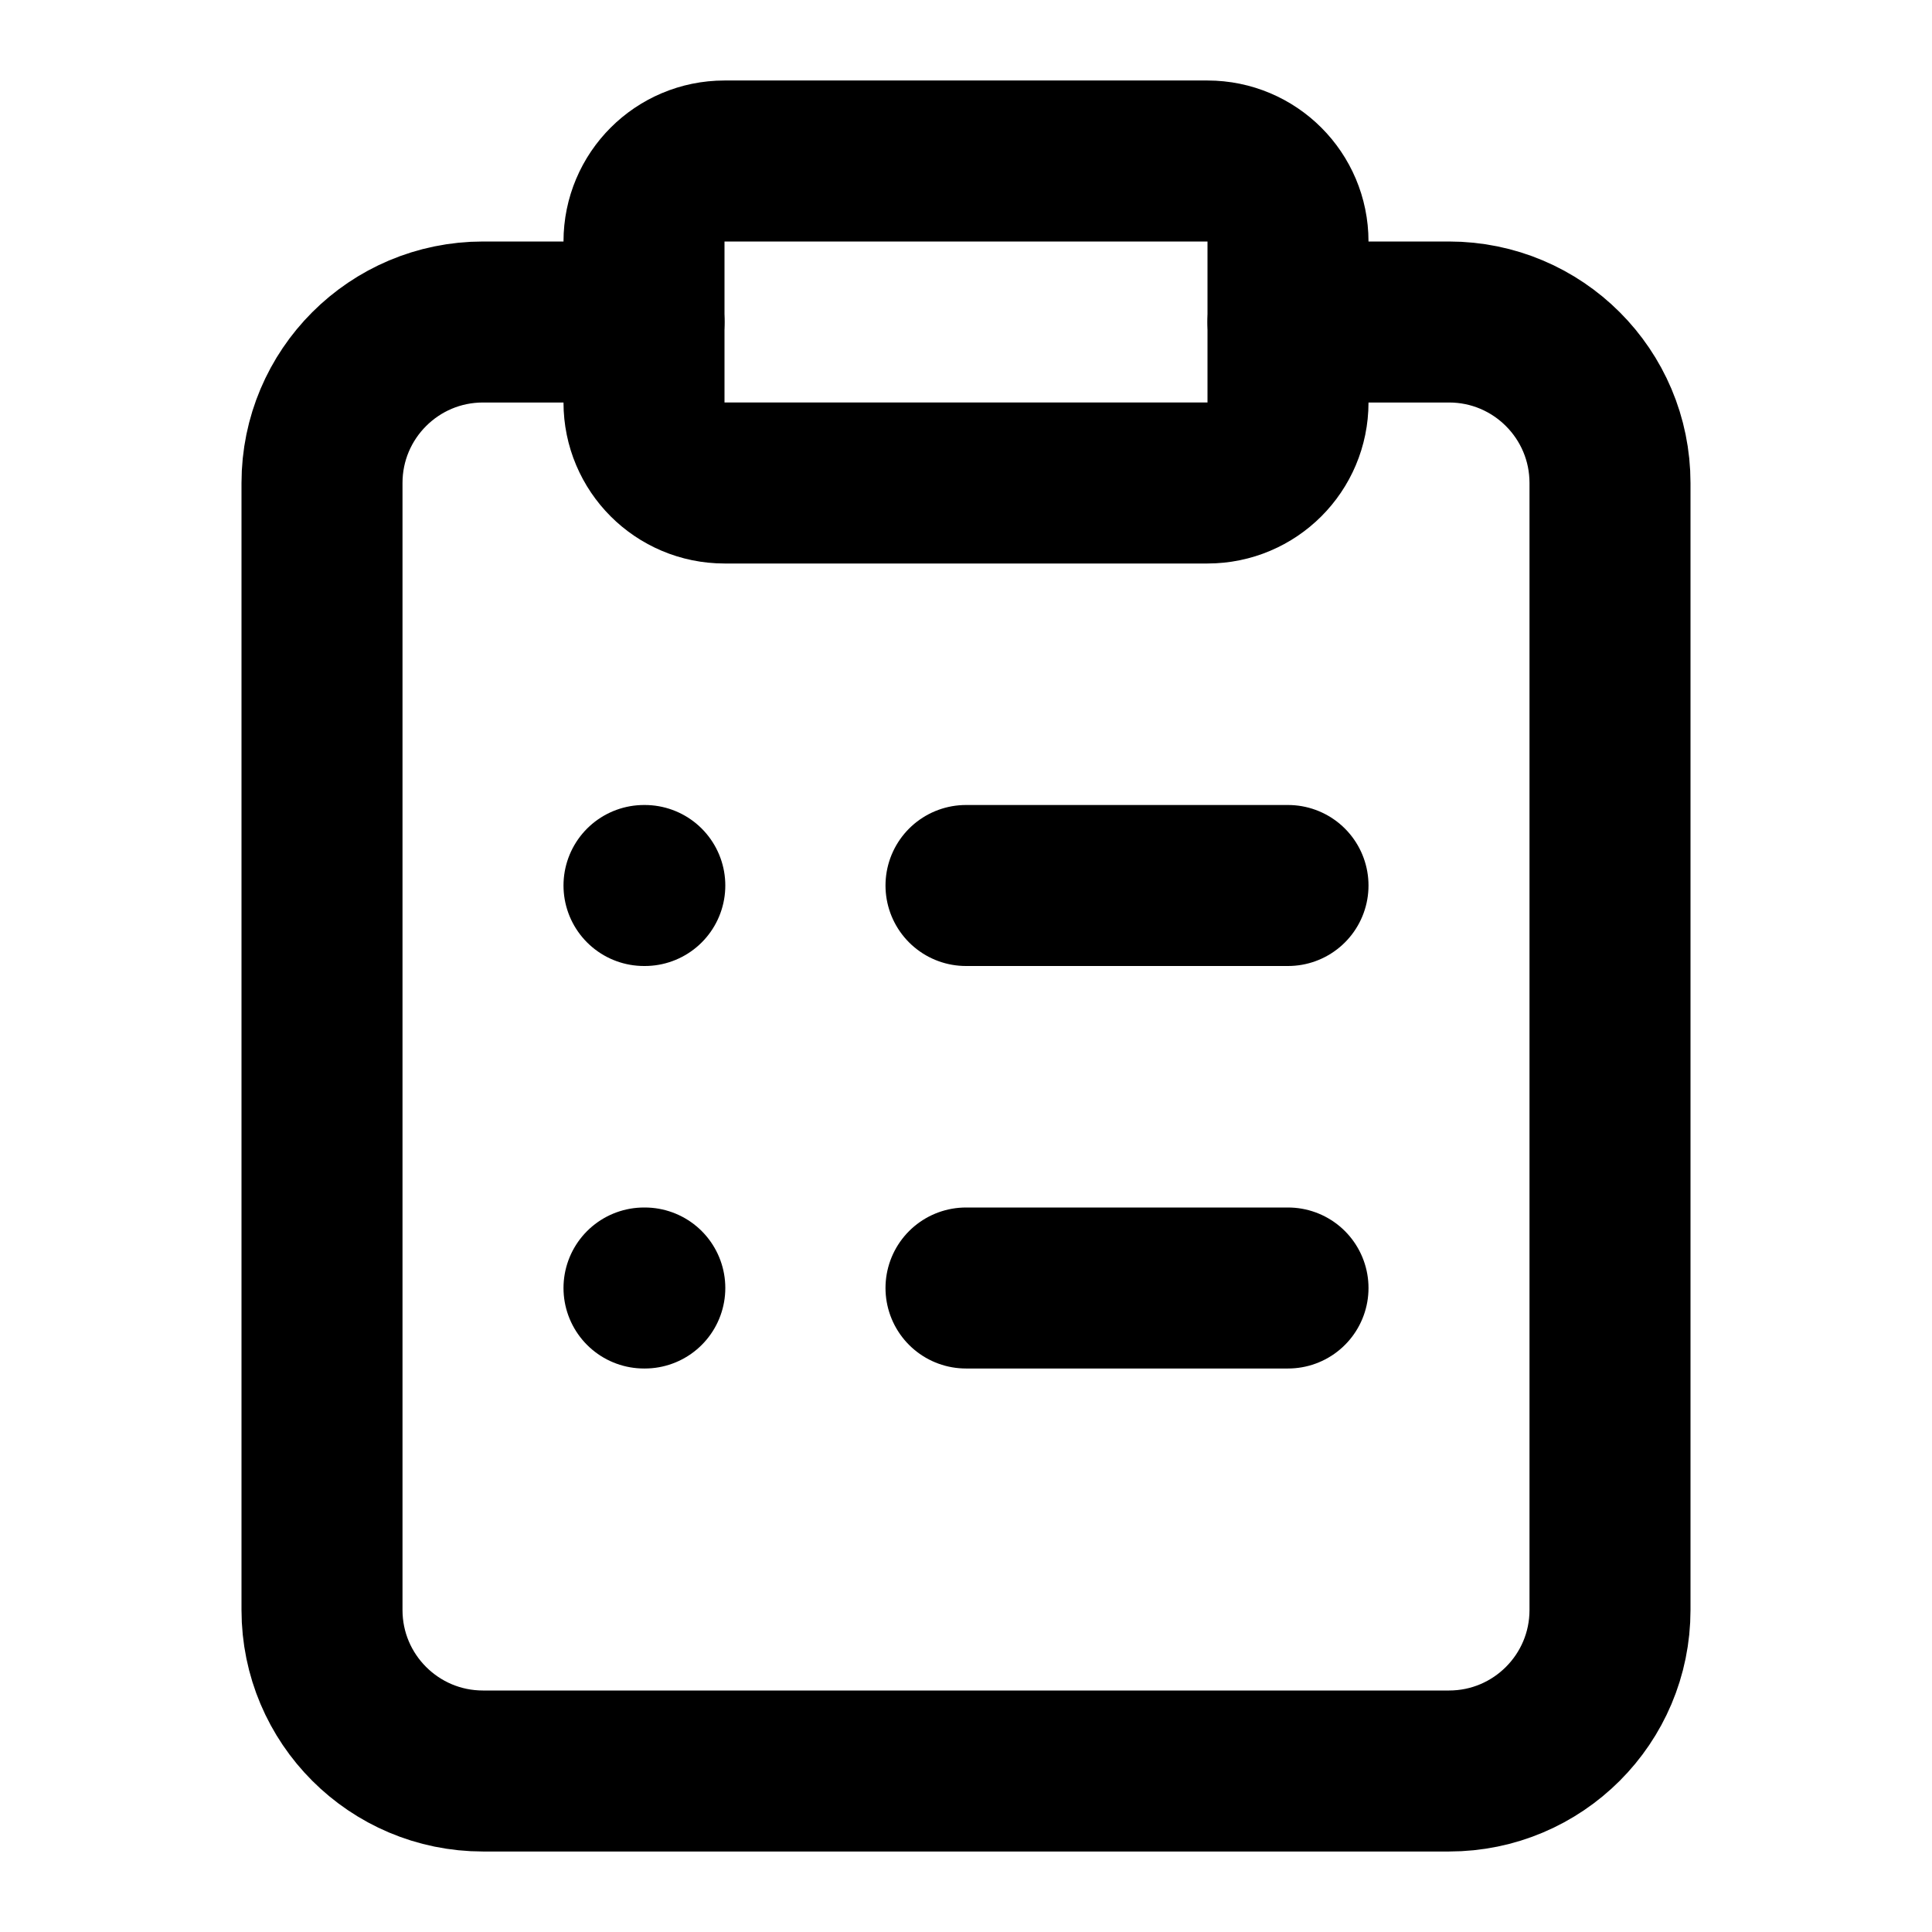
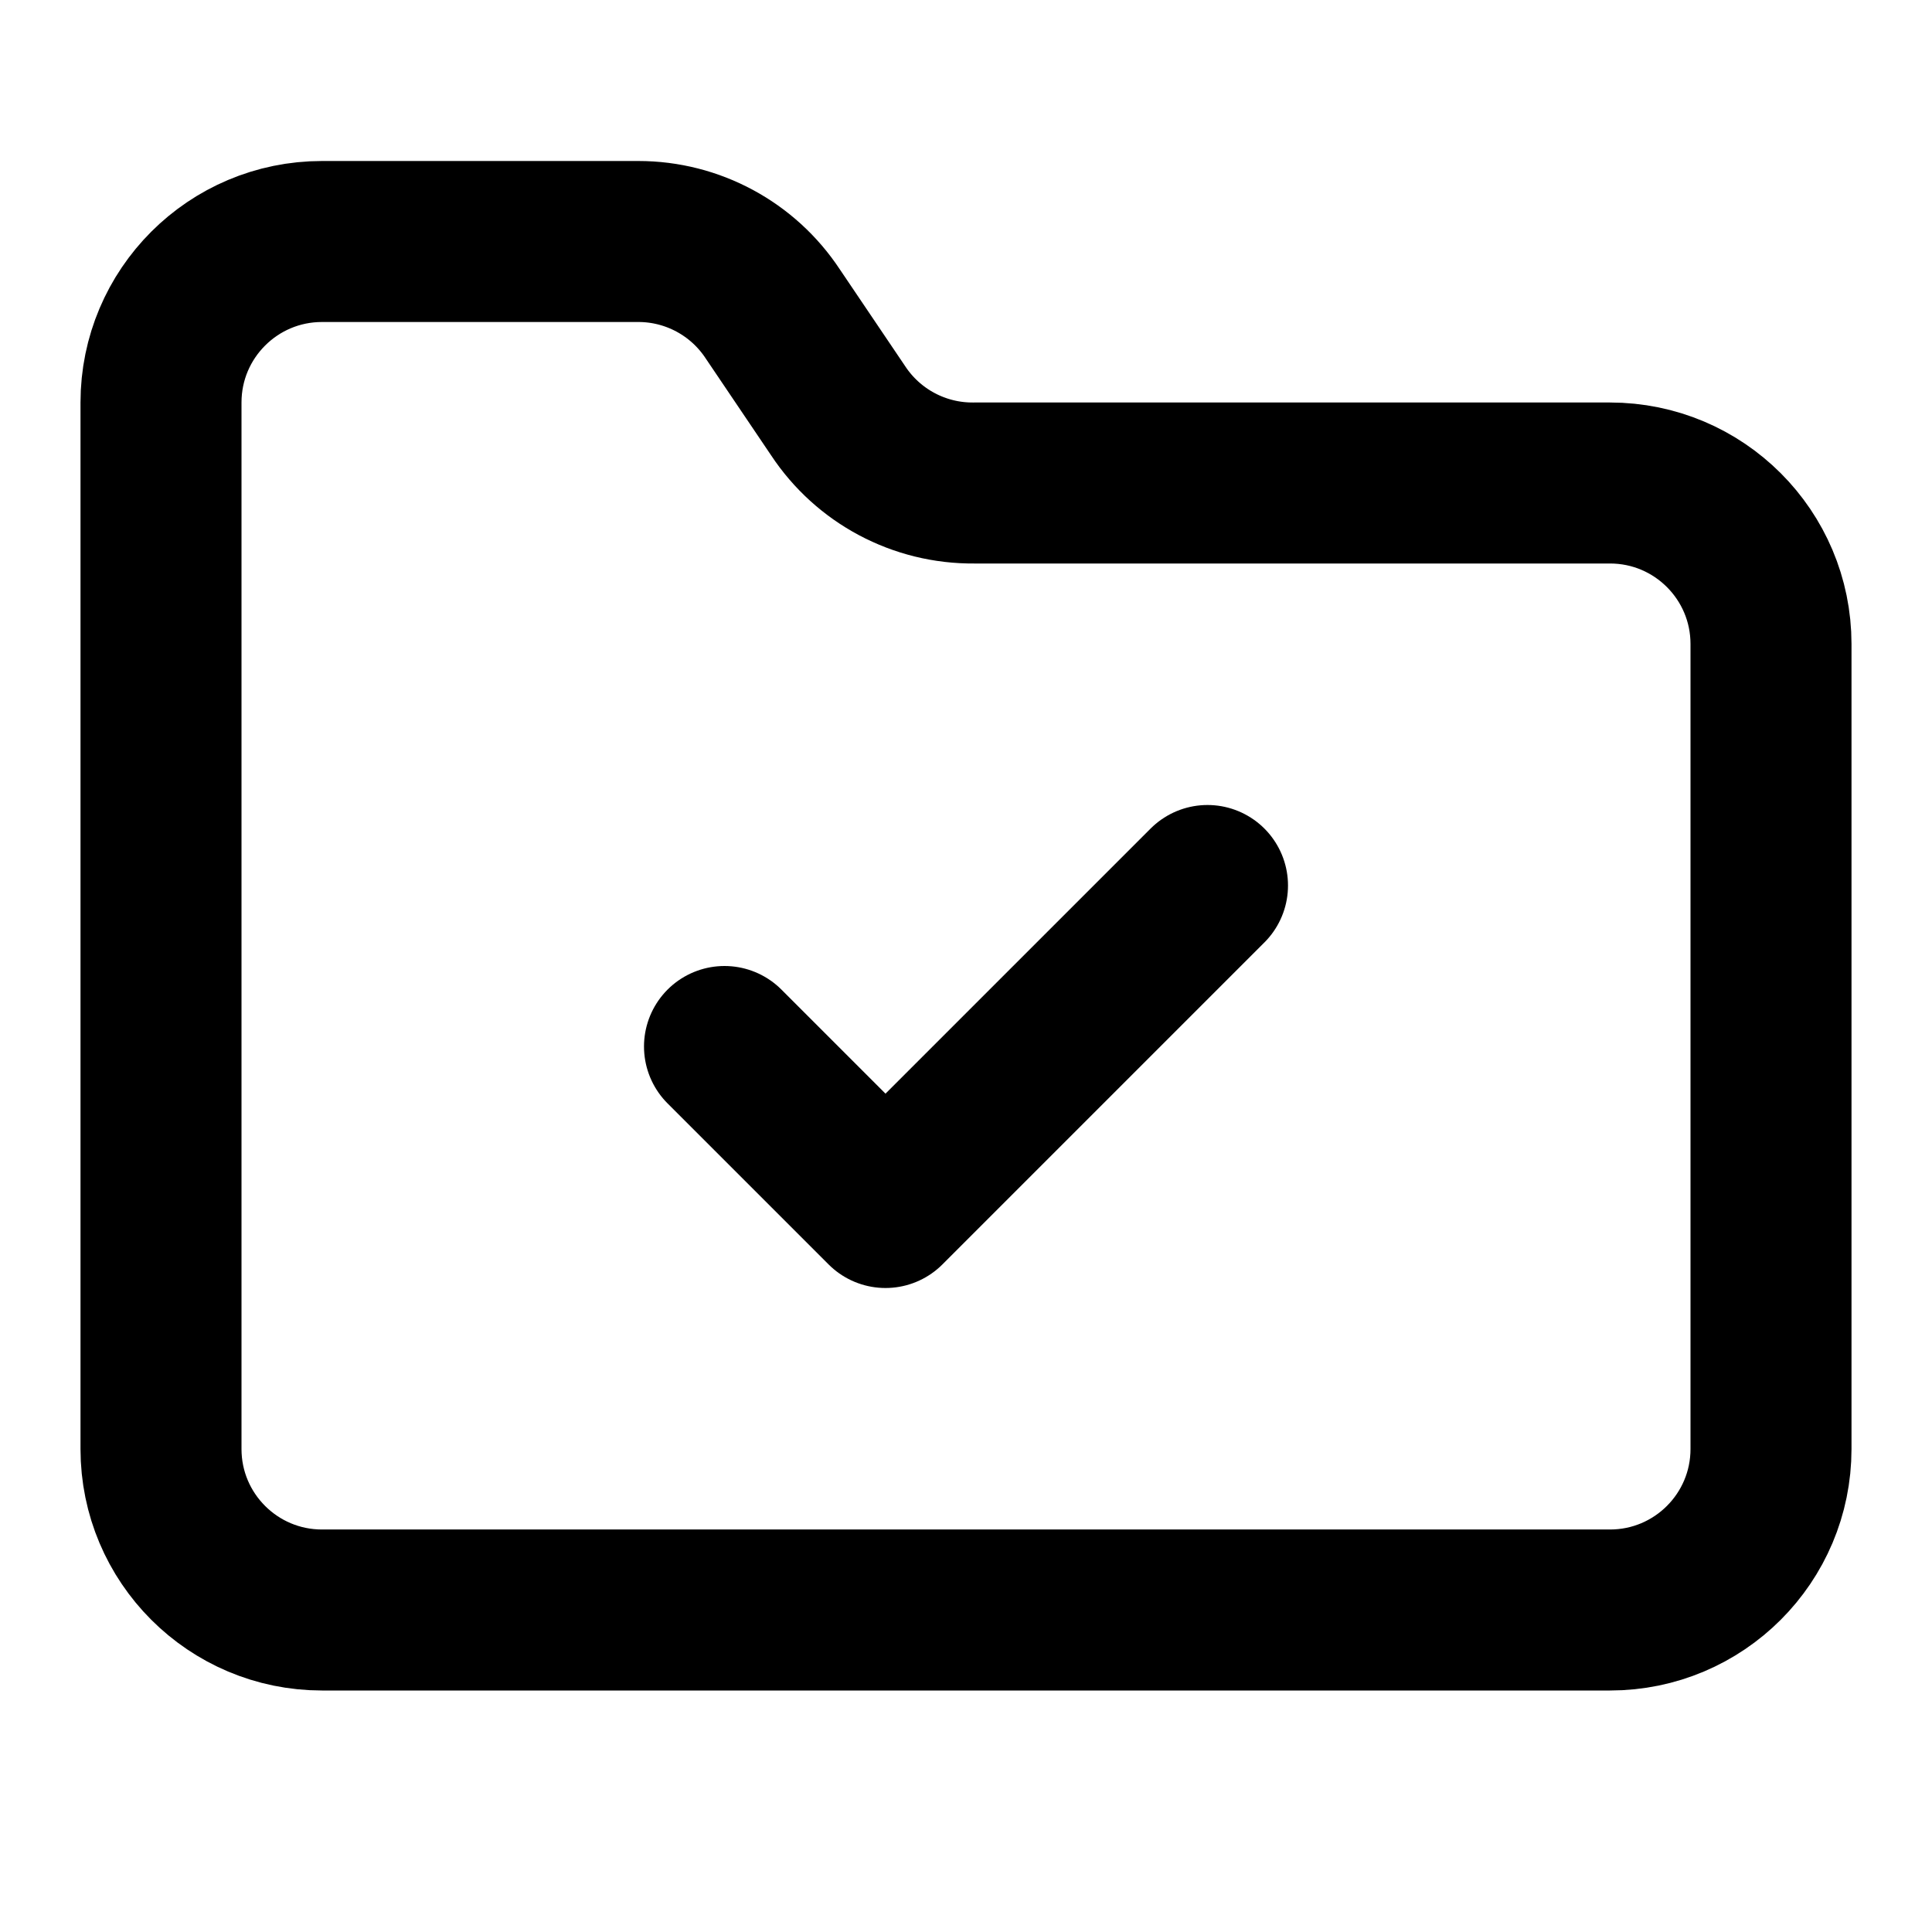
- <svg xmlns="http://www.w3.org/2000/svg" width="20" height="20" viewBox="0 0 24 24" fill="none" stroke="currentColor" stroke-width="2" stroke-linecap="round" stroke-linejoin="round" class="lucide lucide-clipboard-list-icon lucide-clipboard-list">
-   <rect width="8" height="4" x="8" y="2" rx="1" ry="1" />
-   <path d="M16 4h2a2 2 0 0 1 2 2v14a2 2 0 0 1-2 2H6a2 2 0 0 1-2-2V6a2 2 0 0 1 2-2h2" />
-   <path d="M12 11h4" />
-   <path d="M12 16h4" />
-   <path d="M8 11h.01" />
-   <path d="M8 16h.01" />
+ <svg xmlns="http://www.w3.org/2000/svg" width="24" height="24" viewBox="0 0 24 24" fill="none" stroke="currentColor" stroke-width="2" stroke-linecap="round" stroke-linejoin="round" class="lucide lucide-folder-check-icon lucide-folder-check">
+   <path d="M20 20a2 2 0 0 0 2-2V8a2 2 0 0 0-2-2h-7.9a2 2 0 0 1-1.69-.9L9.6 3.9A2 2 0 0 0 7.93 3H4a2 2 0 0 0-2 2v13a2 2 0 0 0 2 2Z" />
+   <path d="m9 13 2 2 4-4" />
</svg>
